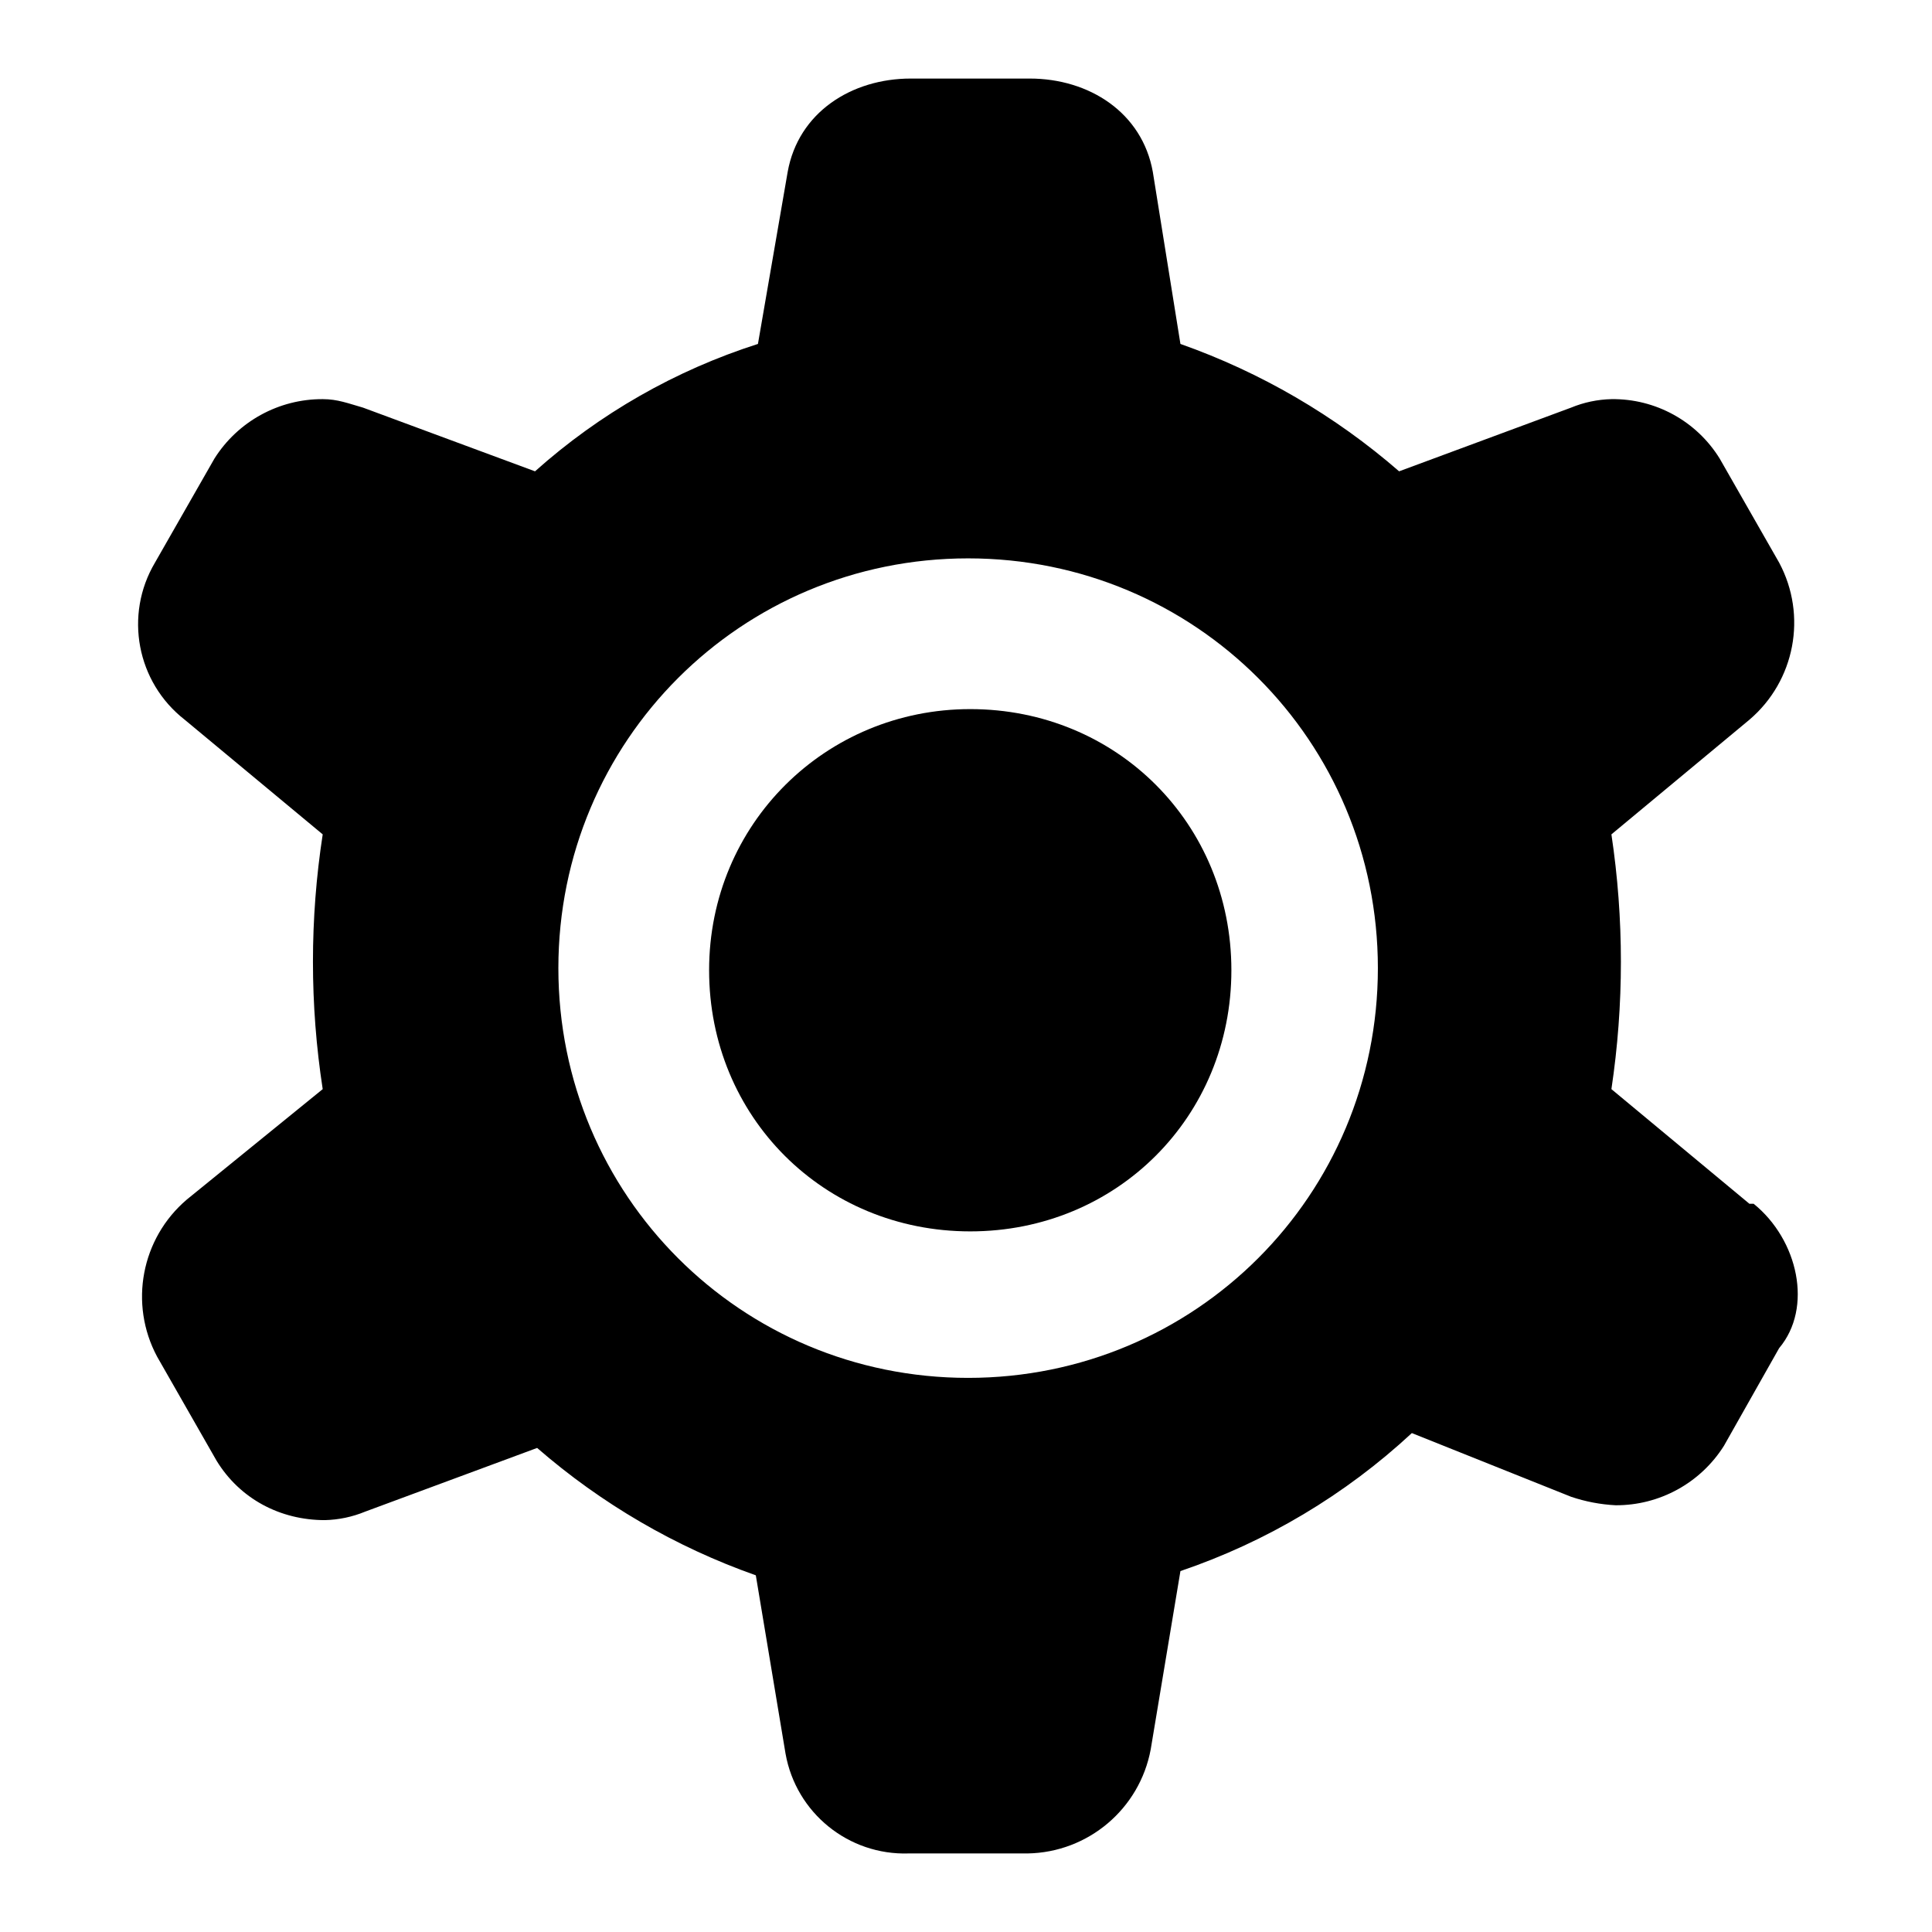
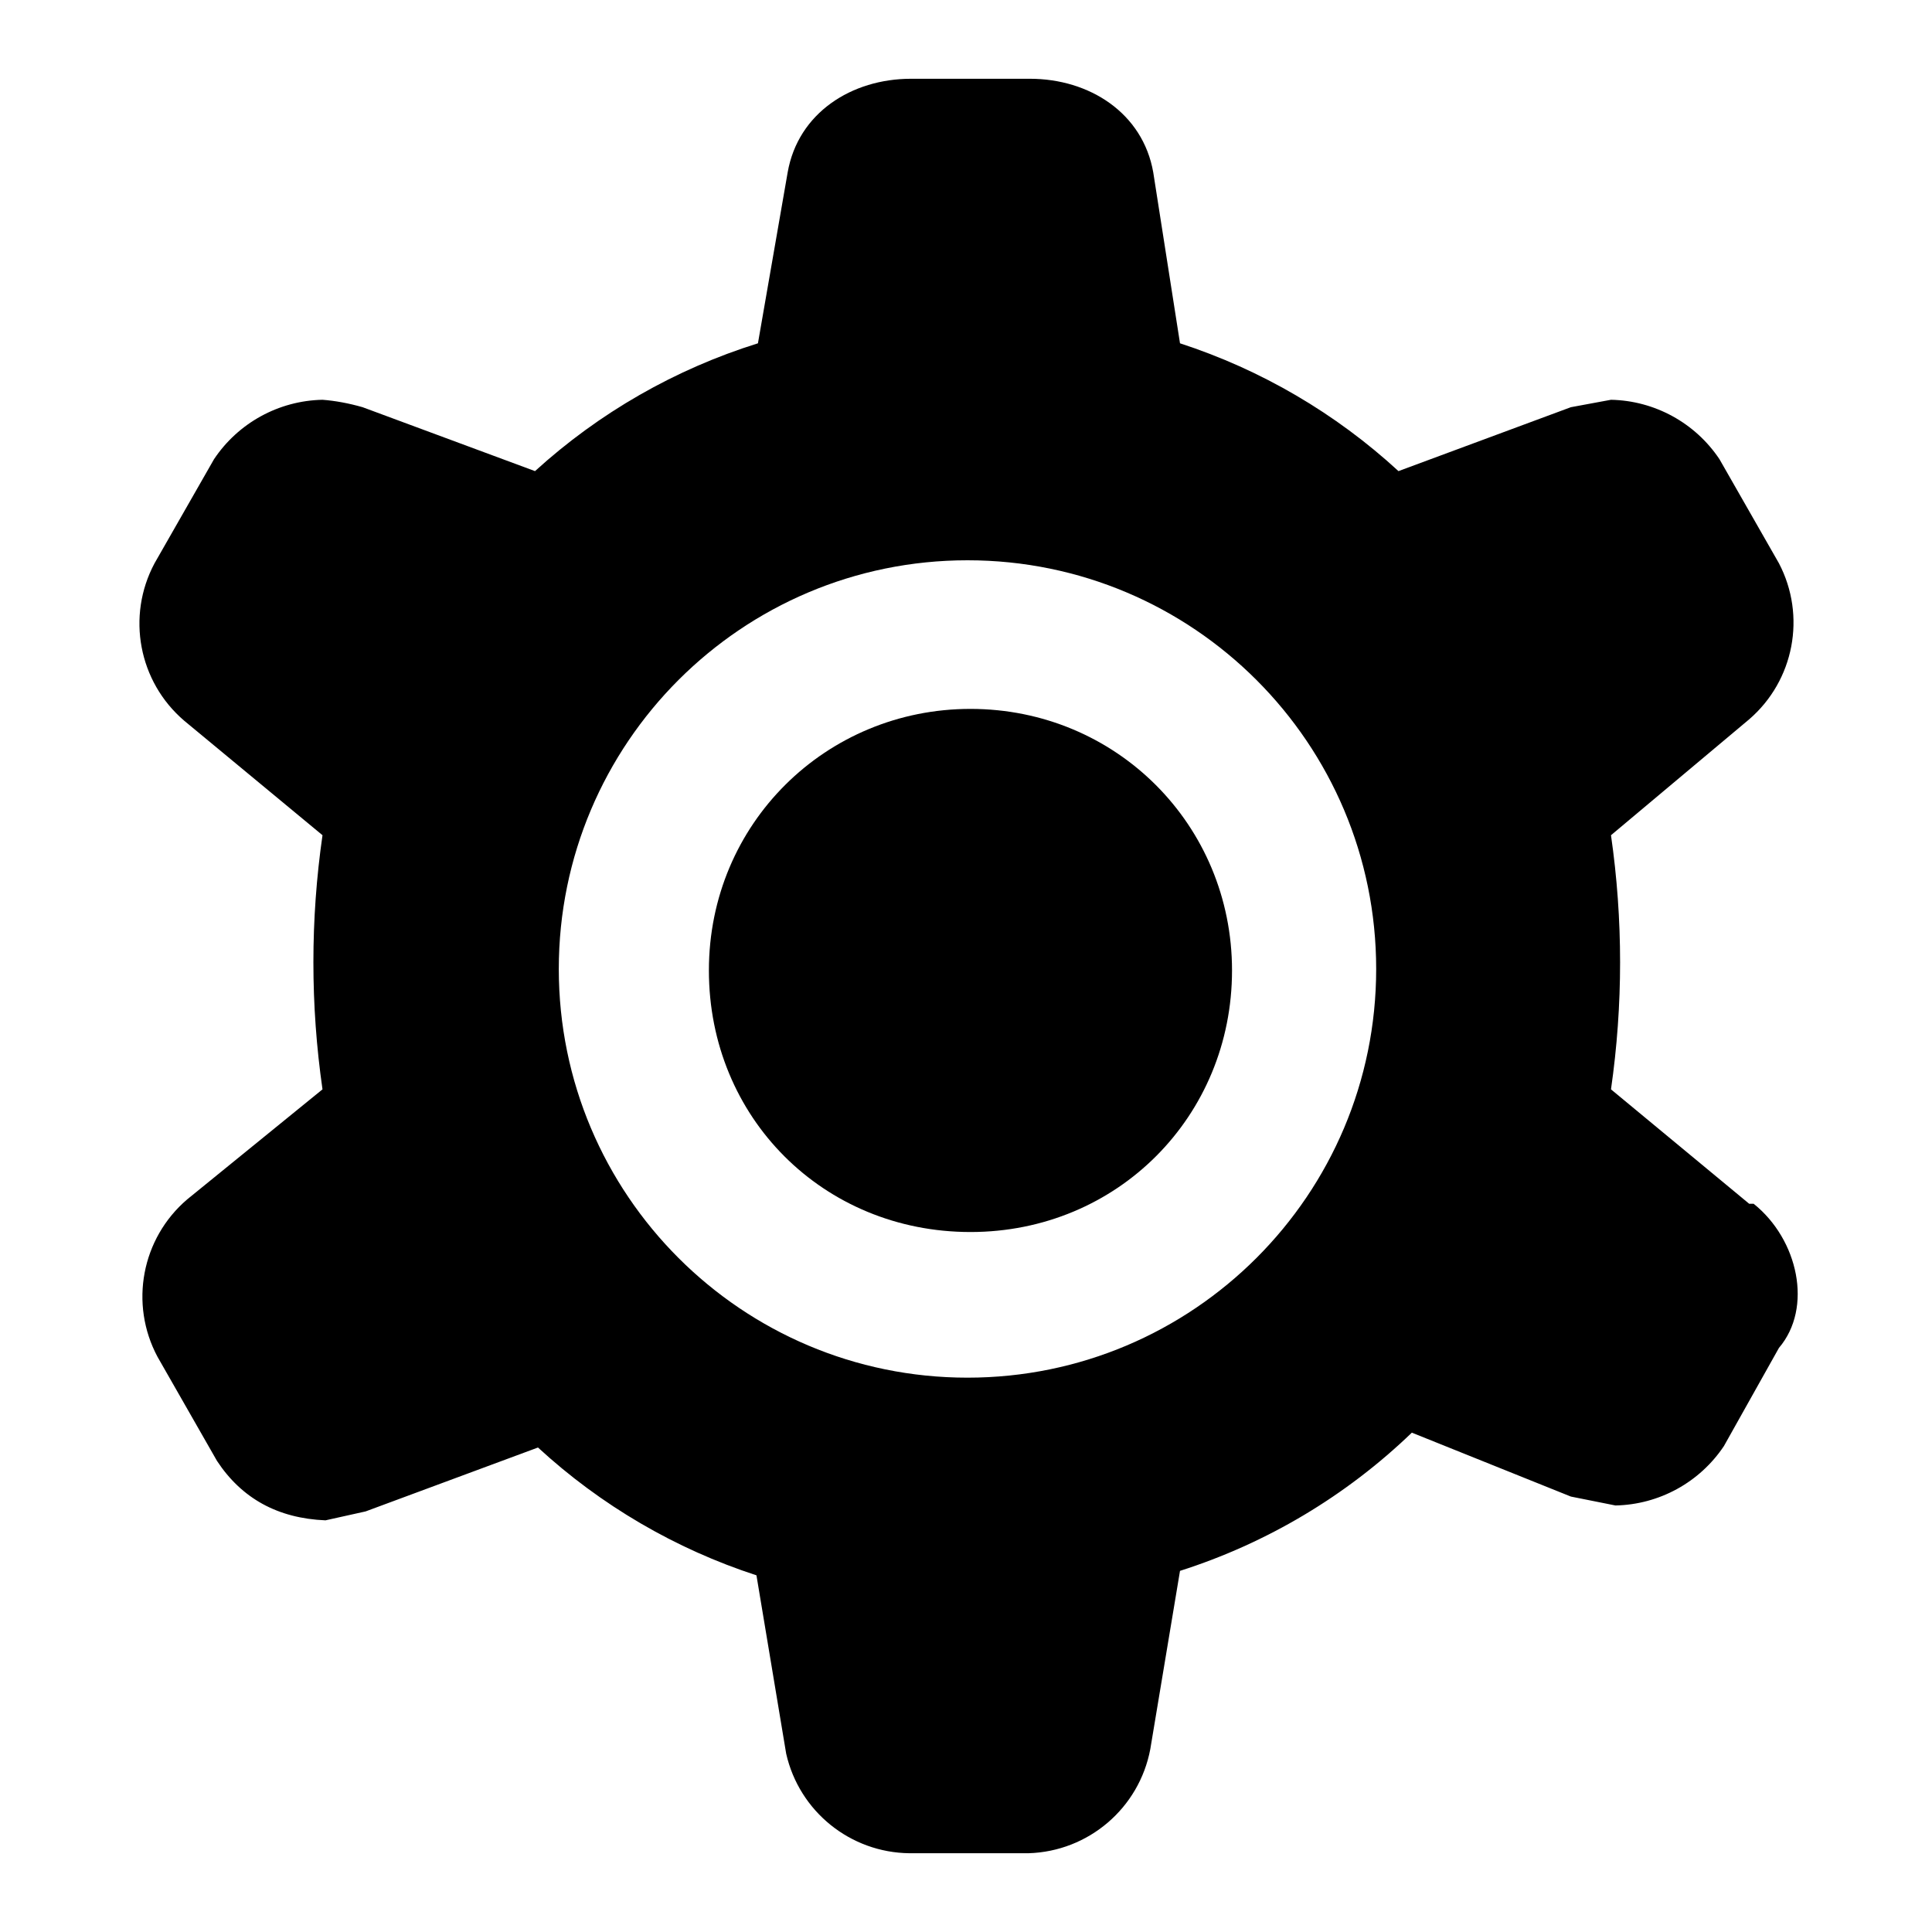
- <svg xmlns="http://www.w3.org/2000/svg" width="14" height="14" viewBox="0 0 0.91 0.91" xml:space="preserve" fill="currentColor">
-   <path d="M.457.334C.389.334.334.388.334.457S.388.58.457.58.58.526.58.457.526.334.457.334z" />
-   <path d="M.824.567.759.513a.405.405 0 0 0 0-.12L.824.339A.06.06 0 0 0 .838.265L.81.216A.059.059 0 0 0 .759.188.053.053 0 0 0 .74.192l-.081.03a.319.319 0 0 0-.103-.06L.543.081C.538.053.513.037.485.037H.429C.401.037.376.053.371.081L.357.162a.29.29 0 0 0-.105.06L.171.192C.164.19.159.188.152.188a.06.06 0 0 0-.051.028L.073.265a.057.057 0 0 0 .014.074l.065.054a.394.394 0 0 0 0 .12L.088.565a.06.06 0 0 0-.014.074l.028.049c.011.018.03.028.051.028A.053.053 0 0 0 .172.712l.081-.03a.319.319 0 0 0 .103.06L.37.826a.057.057 0 0 0 .058.047h.056A.06.06 0 0 0 .542.824L.556.74A.304.304 0 0 0 .665.675l.075.03a.078.078 0 0 0 .021.004.06.06 0 0 0 .051-.028L.838.635C.854.616.847.584.826.567zM.456.649C.349.649.263.563.263.456S.349.263.456.263s.193.086.193.193S.563.649.456.649z" />
+ <svg xmlns="http://www.w3.org/2000/svg" width="20" height="20" viewBox="0 0 1.3 1.3" xml:space="preserve" fill="currentColor">
+   <path d="M.653.477C.556.477.477.554.477.653s.077.176.176.176S.829.751.829.653.751.477.653.477" />
+   <path d="M1.177.81 1.084.733a.6.6 0 0 0 0-.171l.093-.078a.086.086 0 0 0 .02-.105l-.04-.07a.09.09 0 0 0-.073-.04l-.027.005-.116.043A.4.4 0 0 0 .794.231L.776.116C.769.076.733.053.693.053h-.08C.573.053.537.076.53.116L.51.231a.4.4 0 0 0-.15.086L.244.274Q.23.27.217.269a.09.09 0 0 0-.073.04l-.04.07a.086.086 0 0 0 .02.106l.093.077a.6.6 0 0 0 0 .171L.126.807a.086.086 0 0 0-.02.106l.04.07q.025.038.073.04l.027-.006.116-.043a.4.4 0 0 0 .147.086l.02.12a.086.086 0 0 0 .083.067h.08a.086.086 0 0 0 .082-.07l.02-.12A.4.4 0 0 0 .95.964l.107.043.03.006a.09.09 0 0 0 .073-.04l.037-.066C1.22.88 1.21.834 1.18.81zM.651.927a.275.275 0 1 1 0-.55.275.275 0 0 1 0 .55" />
</svg>
